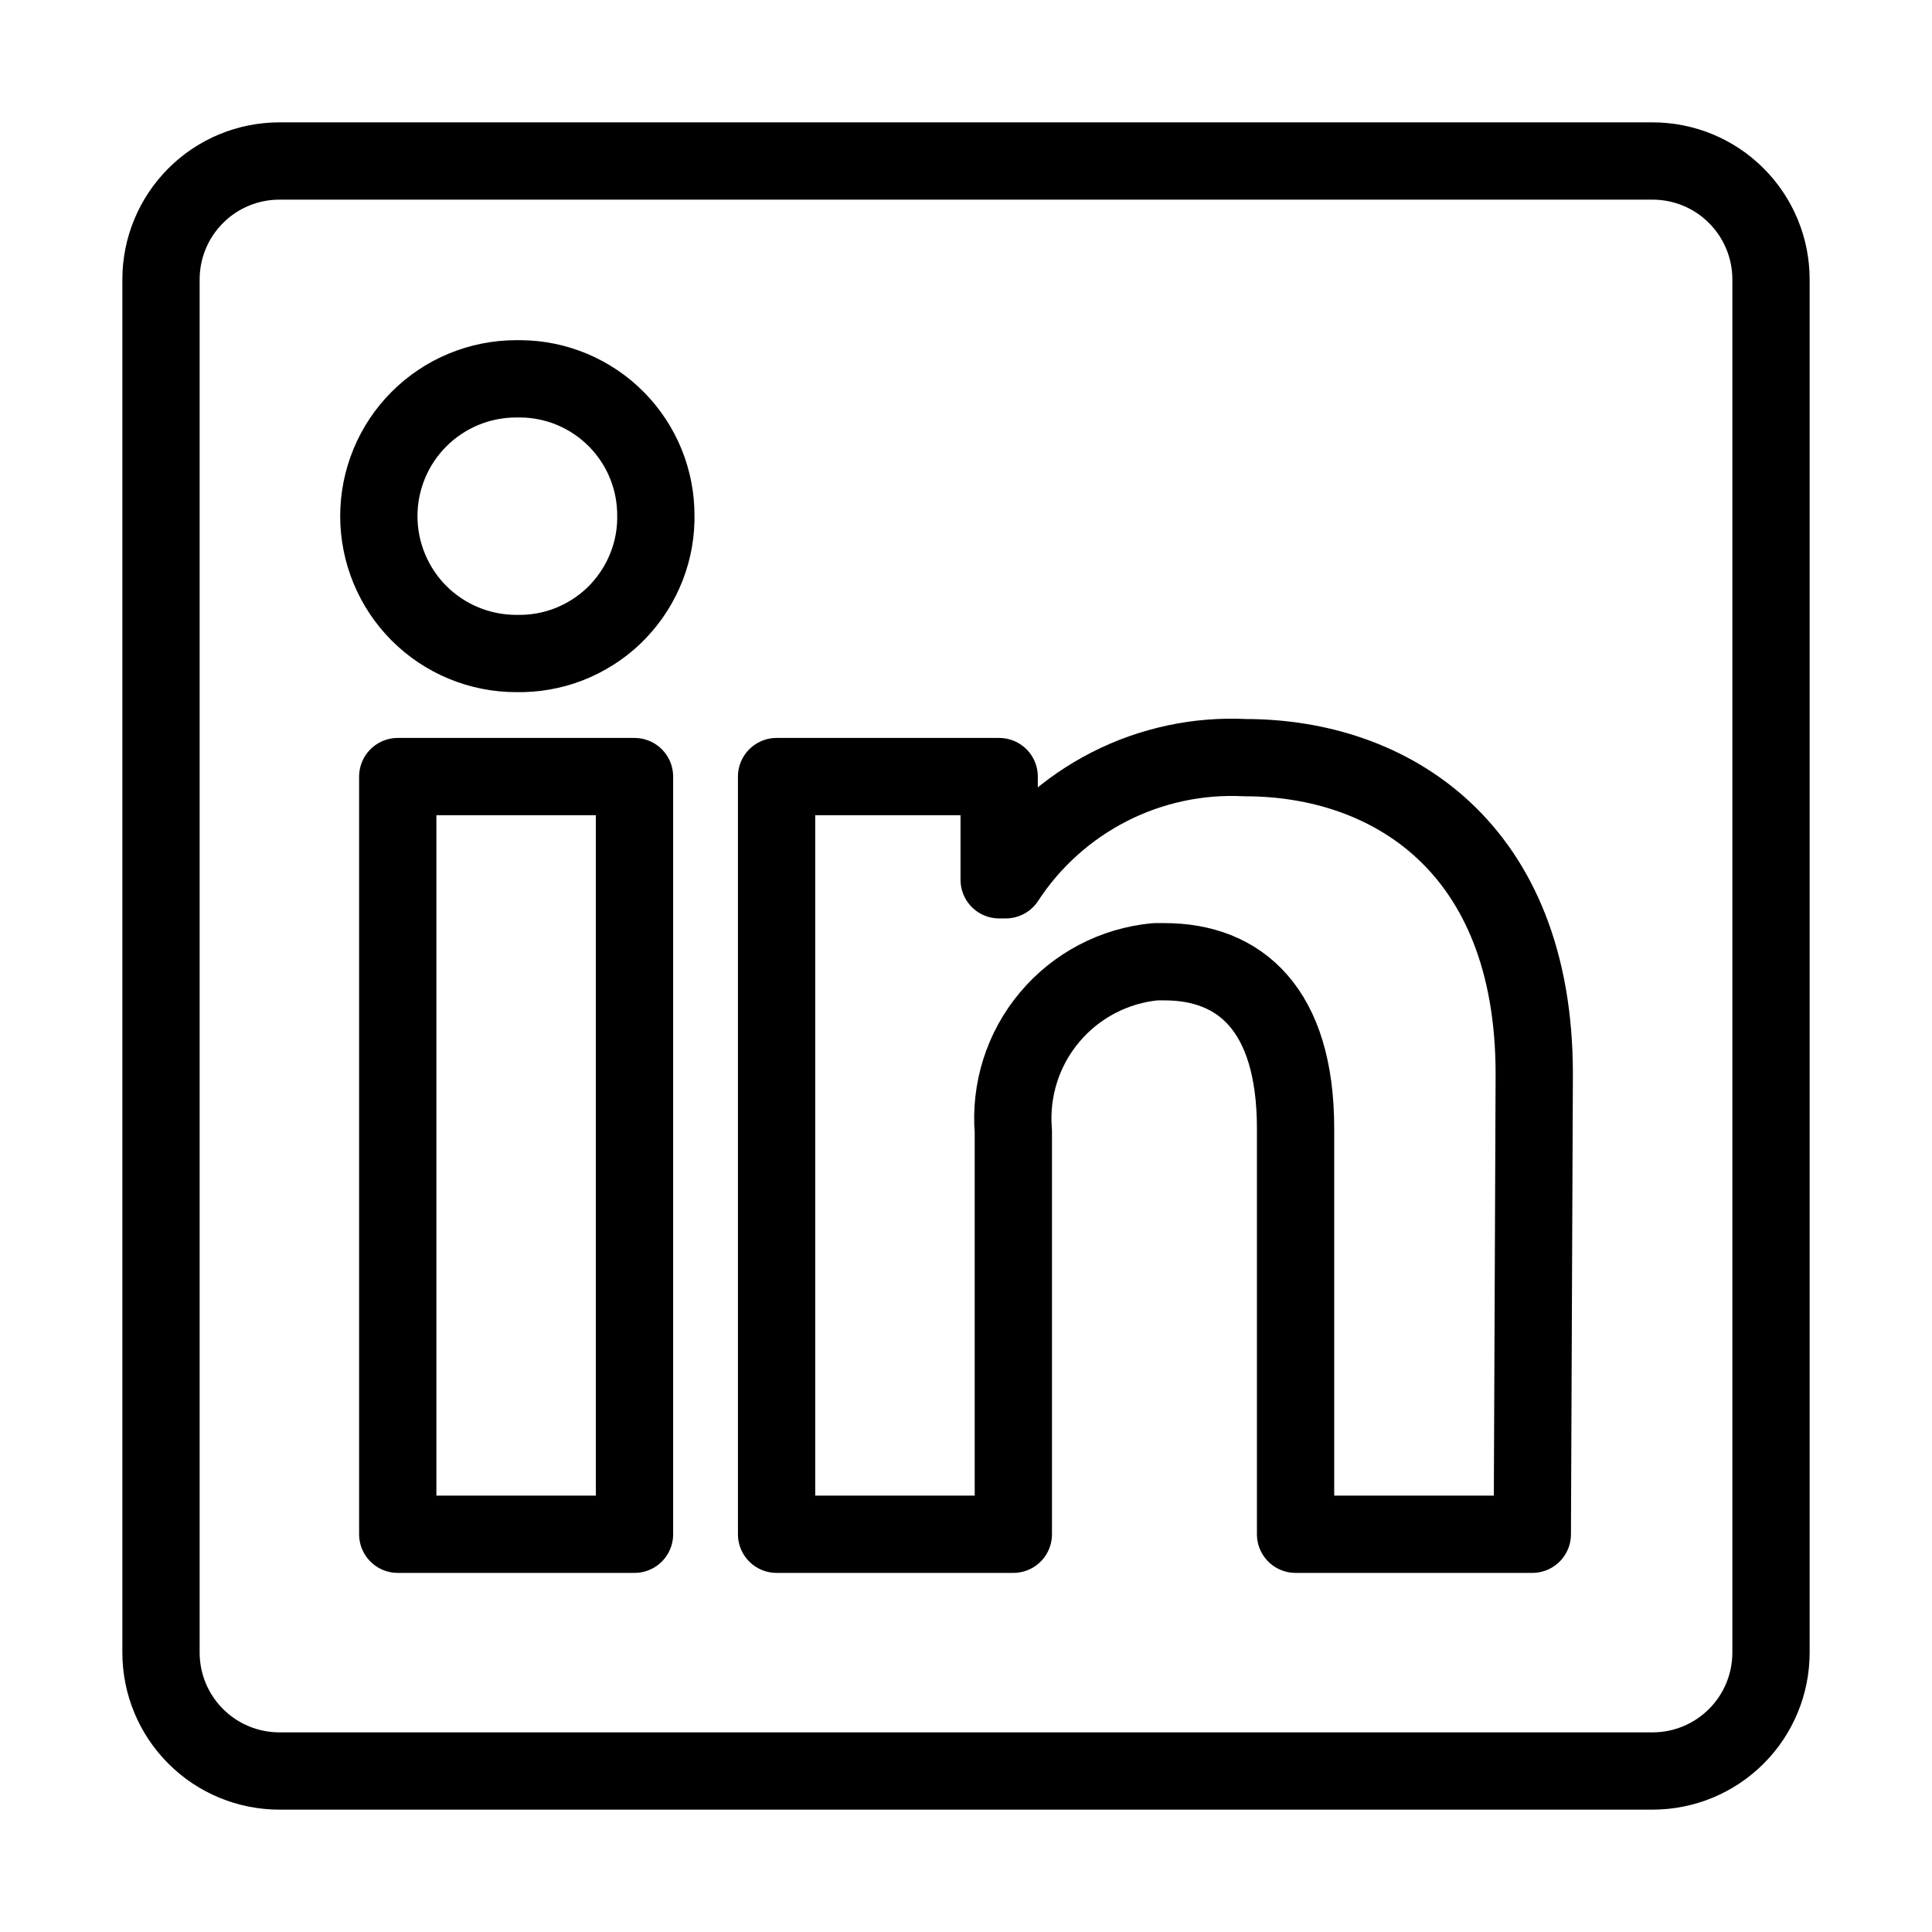
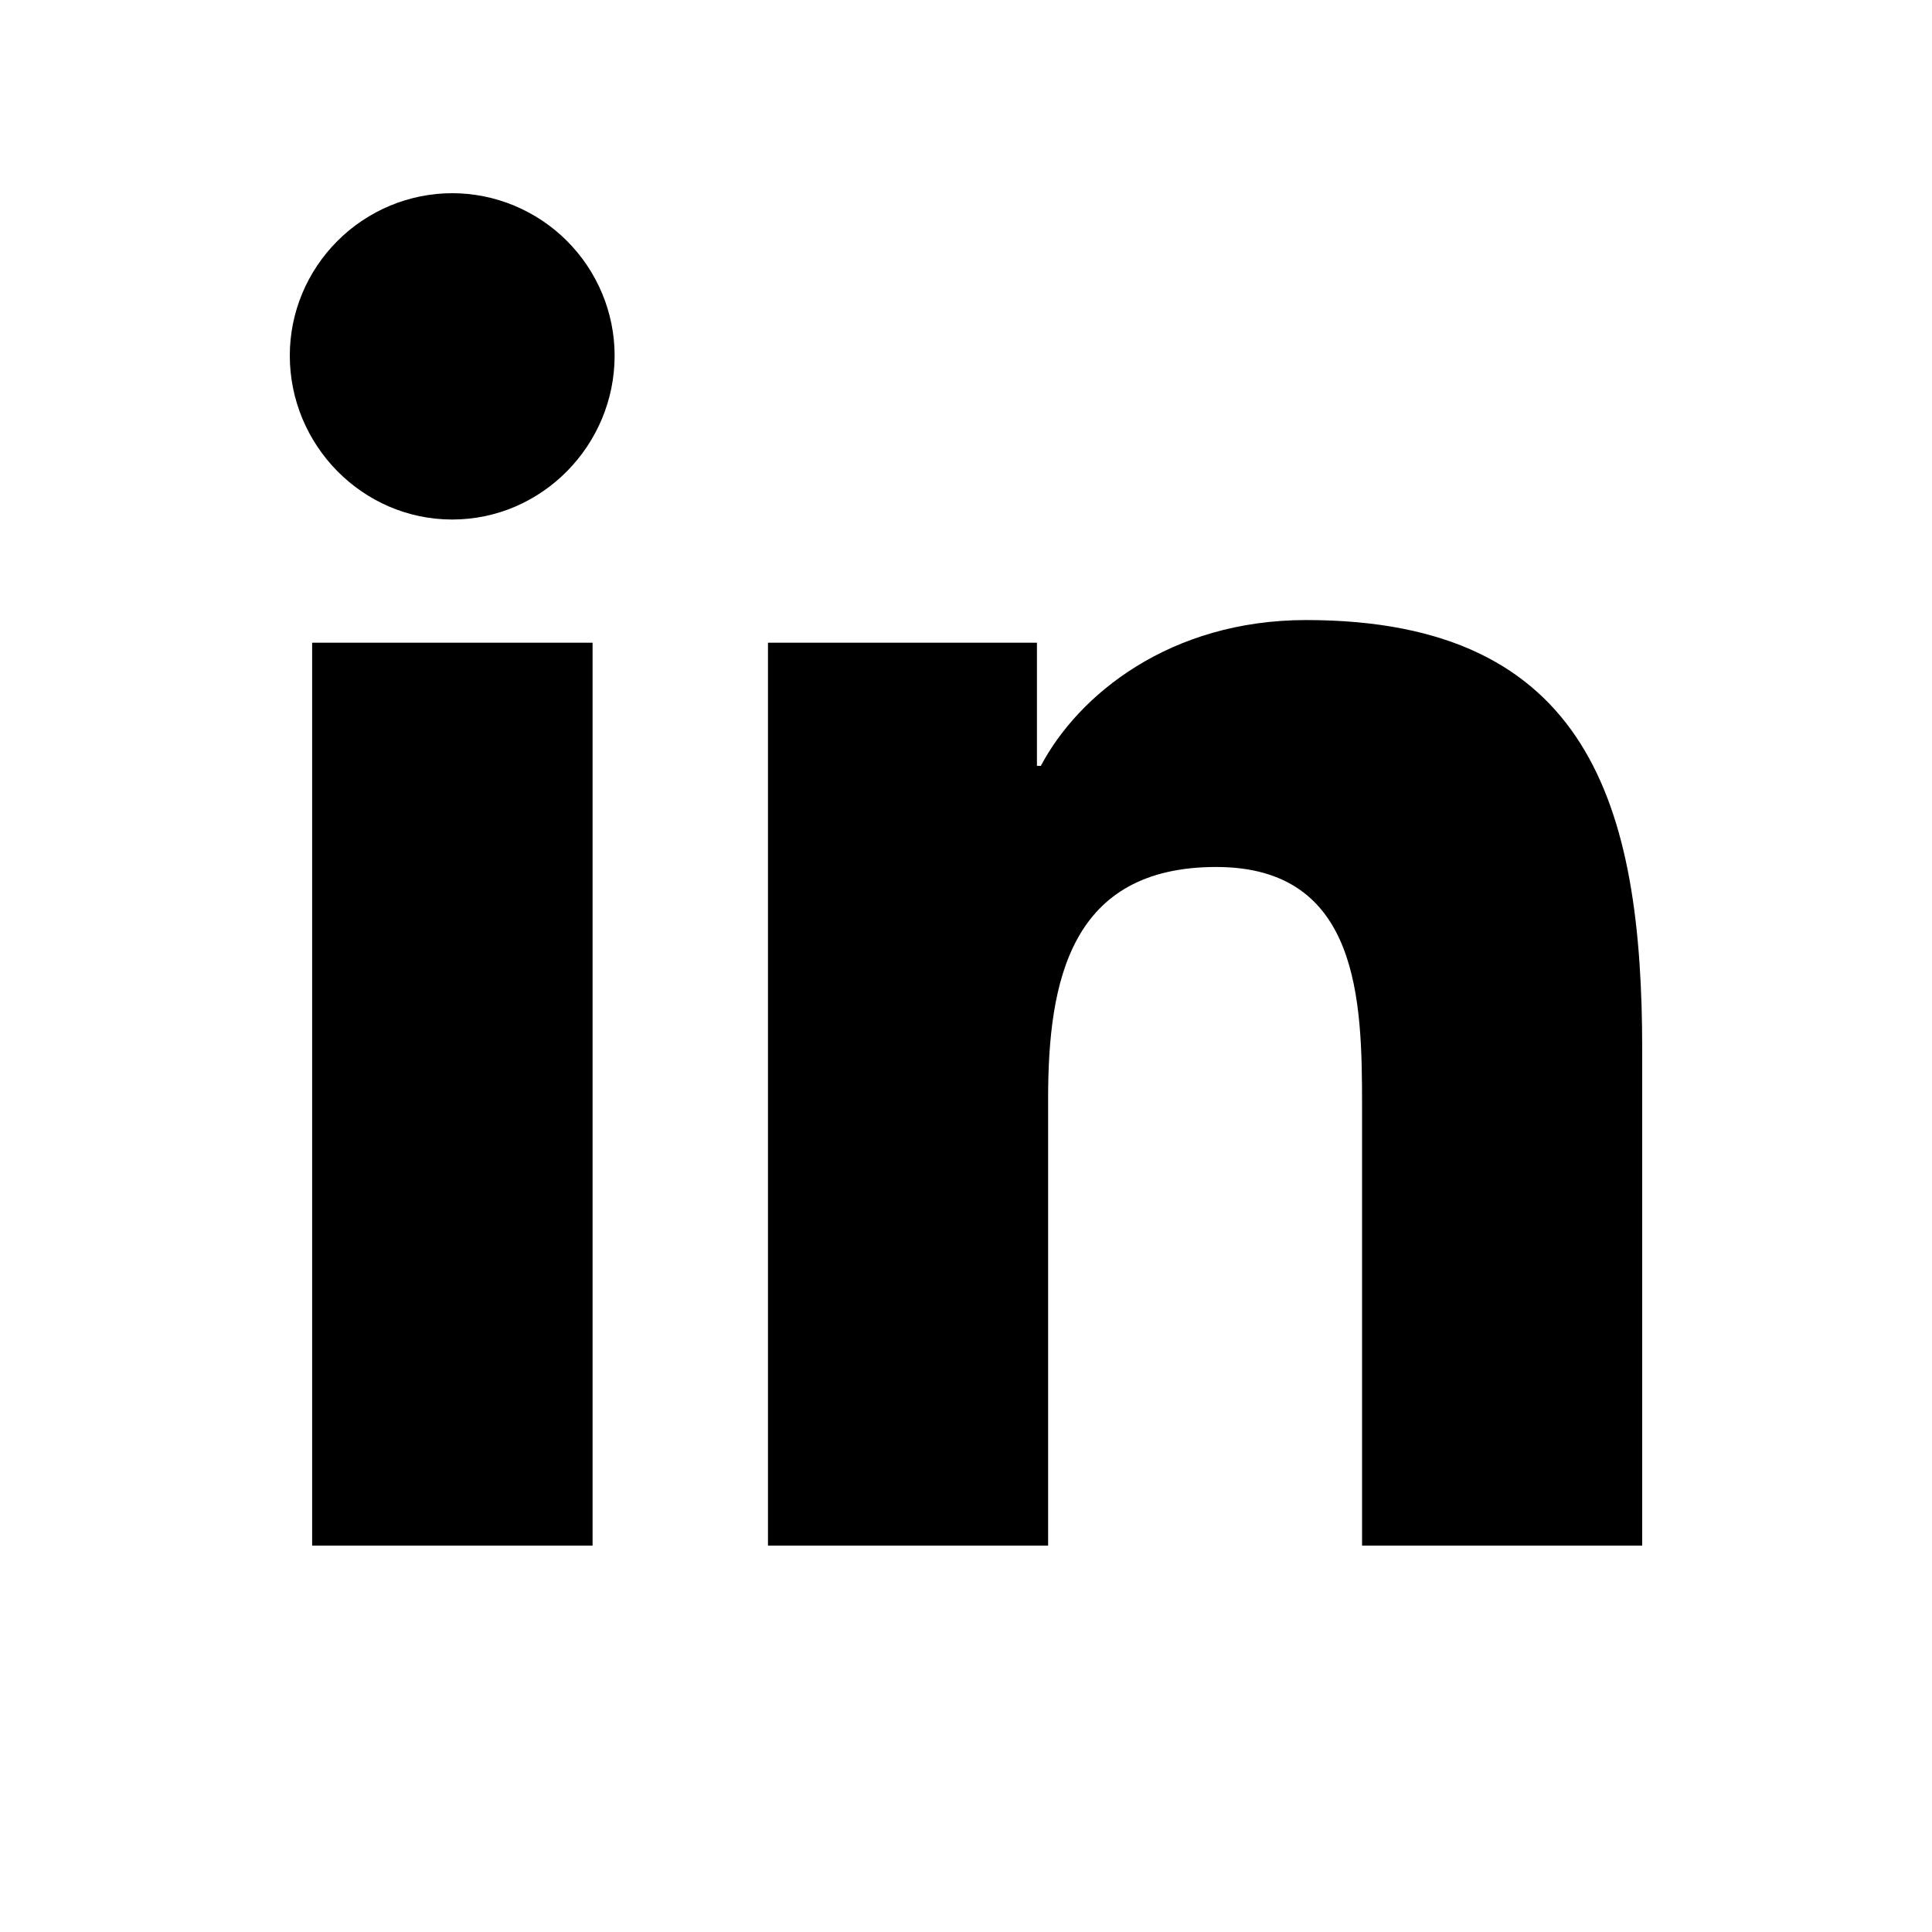
- <svg xmlns="http://www.w3.org/2000/svg" width="64px" height="64px" viewBox="0 0 24 24" fill="none" stroke="#000000" stroke-width="0.96">
-   <g id="SVGRepo_bgCarrier" stroke-width="0" />
-   <g id="SVGRepo_tracerCarrier" stroke-linecap="round" stroke-linejoin="round" />
-   <g id="SVGRepo_iconCarrier">
-     <path d="M22 3.471V20.529C22 20.919 21.845 21.294 21.569 21.569C21.294 21.845 20.919 22 20.529 22H3.471C3.081 22 2.706 21.845 2.431 21.569C2.155 21.294 2 20.919 2 20.529V3.471C2 3.081 2.155 2.707 2.431 2.431C2.706 2.155 3.081 2 3.471 2H20.529C20.919 2 21.294 2.155 21.569 2.431C21.845 2.707 22 3.081 22 3.471V3.471ZM7.882 9.647H4.941V19.059H7.882V9.647ZM8.147 6.412C8.149 6.189 8.106 5.969 8.023 5.763C7.939 5.556 7.815 5.369 7.659 5.21C7.503 5.052 7.317 4.926 7.112 4.839C6.907 4.753 6.687 4.707 6.465 4.706H6.412C5.959 4.706 5.525 4.886 5.205 5.206C4.886 5.525 4.706 5.959 4.706 6.412C4.706 6.864 4.886 7.298 5.205 7.618C5.525 7.938 5.959 8.118 6.412 8.118V8.118C6.634 8.123 6.856 8.085 7.063 8.005C7.271 7.924 7.461 7.804 7.622 7.651C7.783 7.497 7.912 7.313 8.002 7.11C8.093 6.906 8.142 6.687 8.147 6.465V6.412ZM19.059 13.341C19.059 10.512 17.259 9.412 15.471 9.412C14.885 9.382 14.302 9.507 13.78 9.773C13.258 10.04 12.814 10.438 12.494 10.929H12.412V9.647H9.647V19.059H12.588V14.053C12.546 13.54 12.707 13.031 13.038 12.637C13.368 12.243 13.841 11.995 14.353 11.947H14.465C15.4 11.947 16.094 12.535 16.094 14.018V19.059H19.035L19.059 13.341Z" stroke="#000000" stroke-linejoin="round" />
-   </g>
+ <svg xmlns="http://www.w3.org/2000/svg" viewBox="0 0 640 640">
+   <path d="M196.3 512L103.4 512L103.4 212.9L196.3 212.9L196.3 512zM149.8 172.1C120.1 172.1 96 147.5 96 117.8C96 103.5 101.7 89.9 111.8 79.8C121.9 69.7 135.6 64 149.8 64C164 64 177.7 69.7 187.8 79.8C197.9 89.9 203.6 103.6 203.6 117.8C203.6 147.5 179.5 172.1 149.8 172.1zM543.9 512L451.2 512L451.2 366.4C451.2 331.7 450.5 287.2 402.9 287.2C354.6 287.2 347.2 324.9 347.2 363.9L347.2 512L254.4 512L254.4 212.9L343.5 212.9L343.5 253.7L344.8 253.7C357.2 230.2 387.5 205.4 432.7 205.4C526.7 205.4 544 267.3 544 347.7L544 512L543.9 512z" />
</svg>
